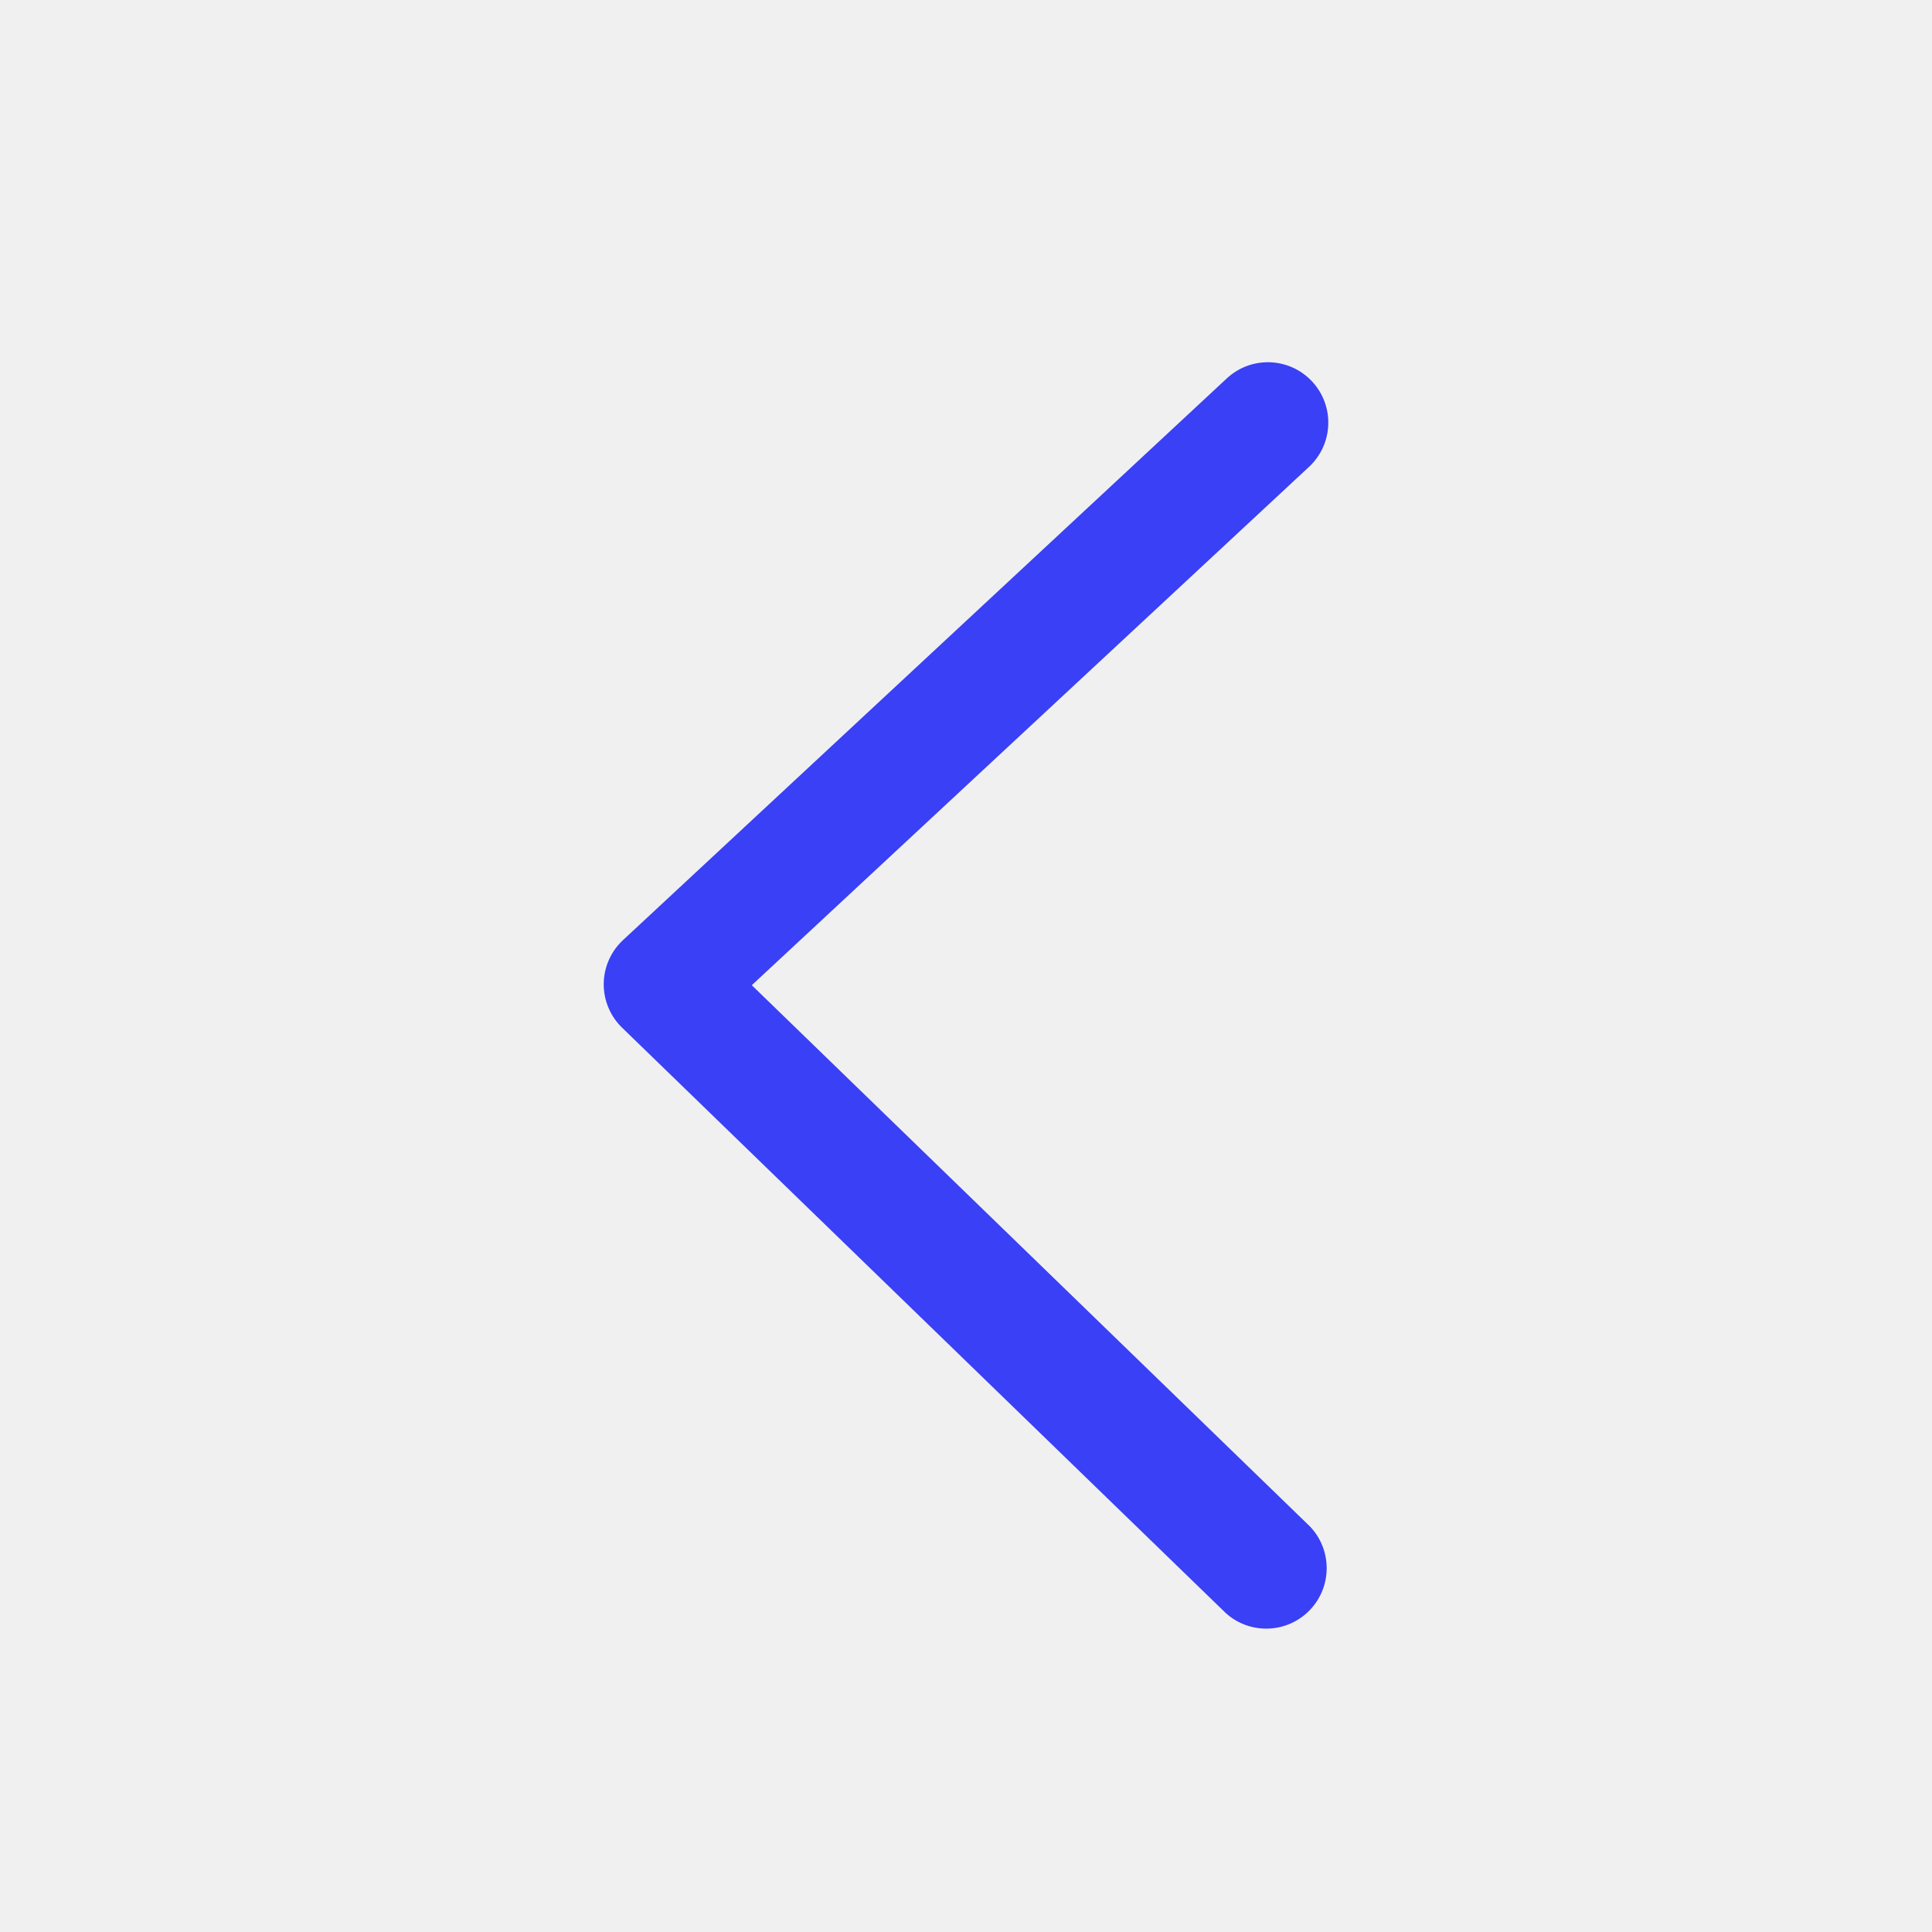
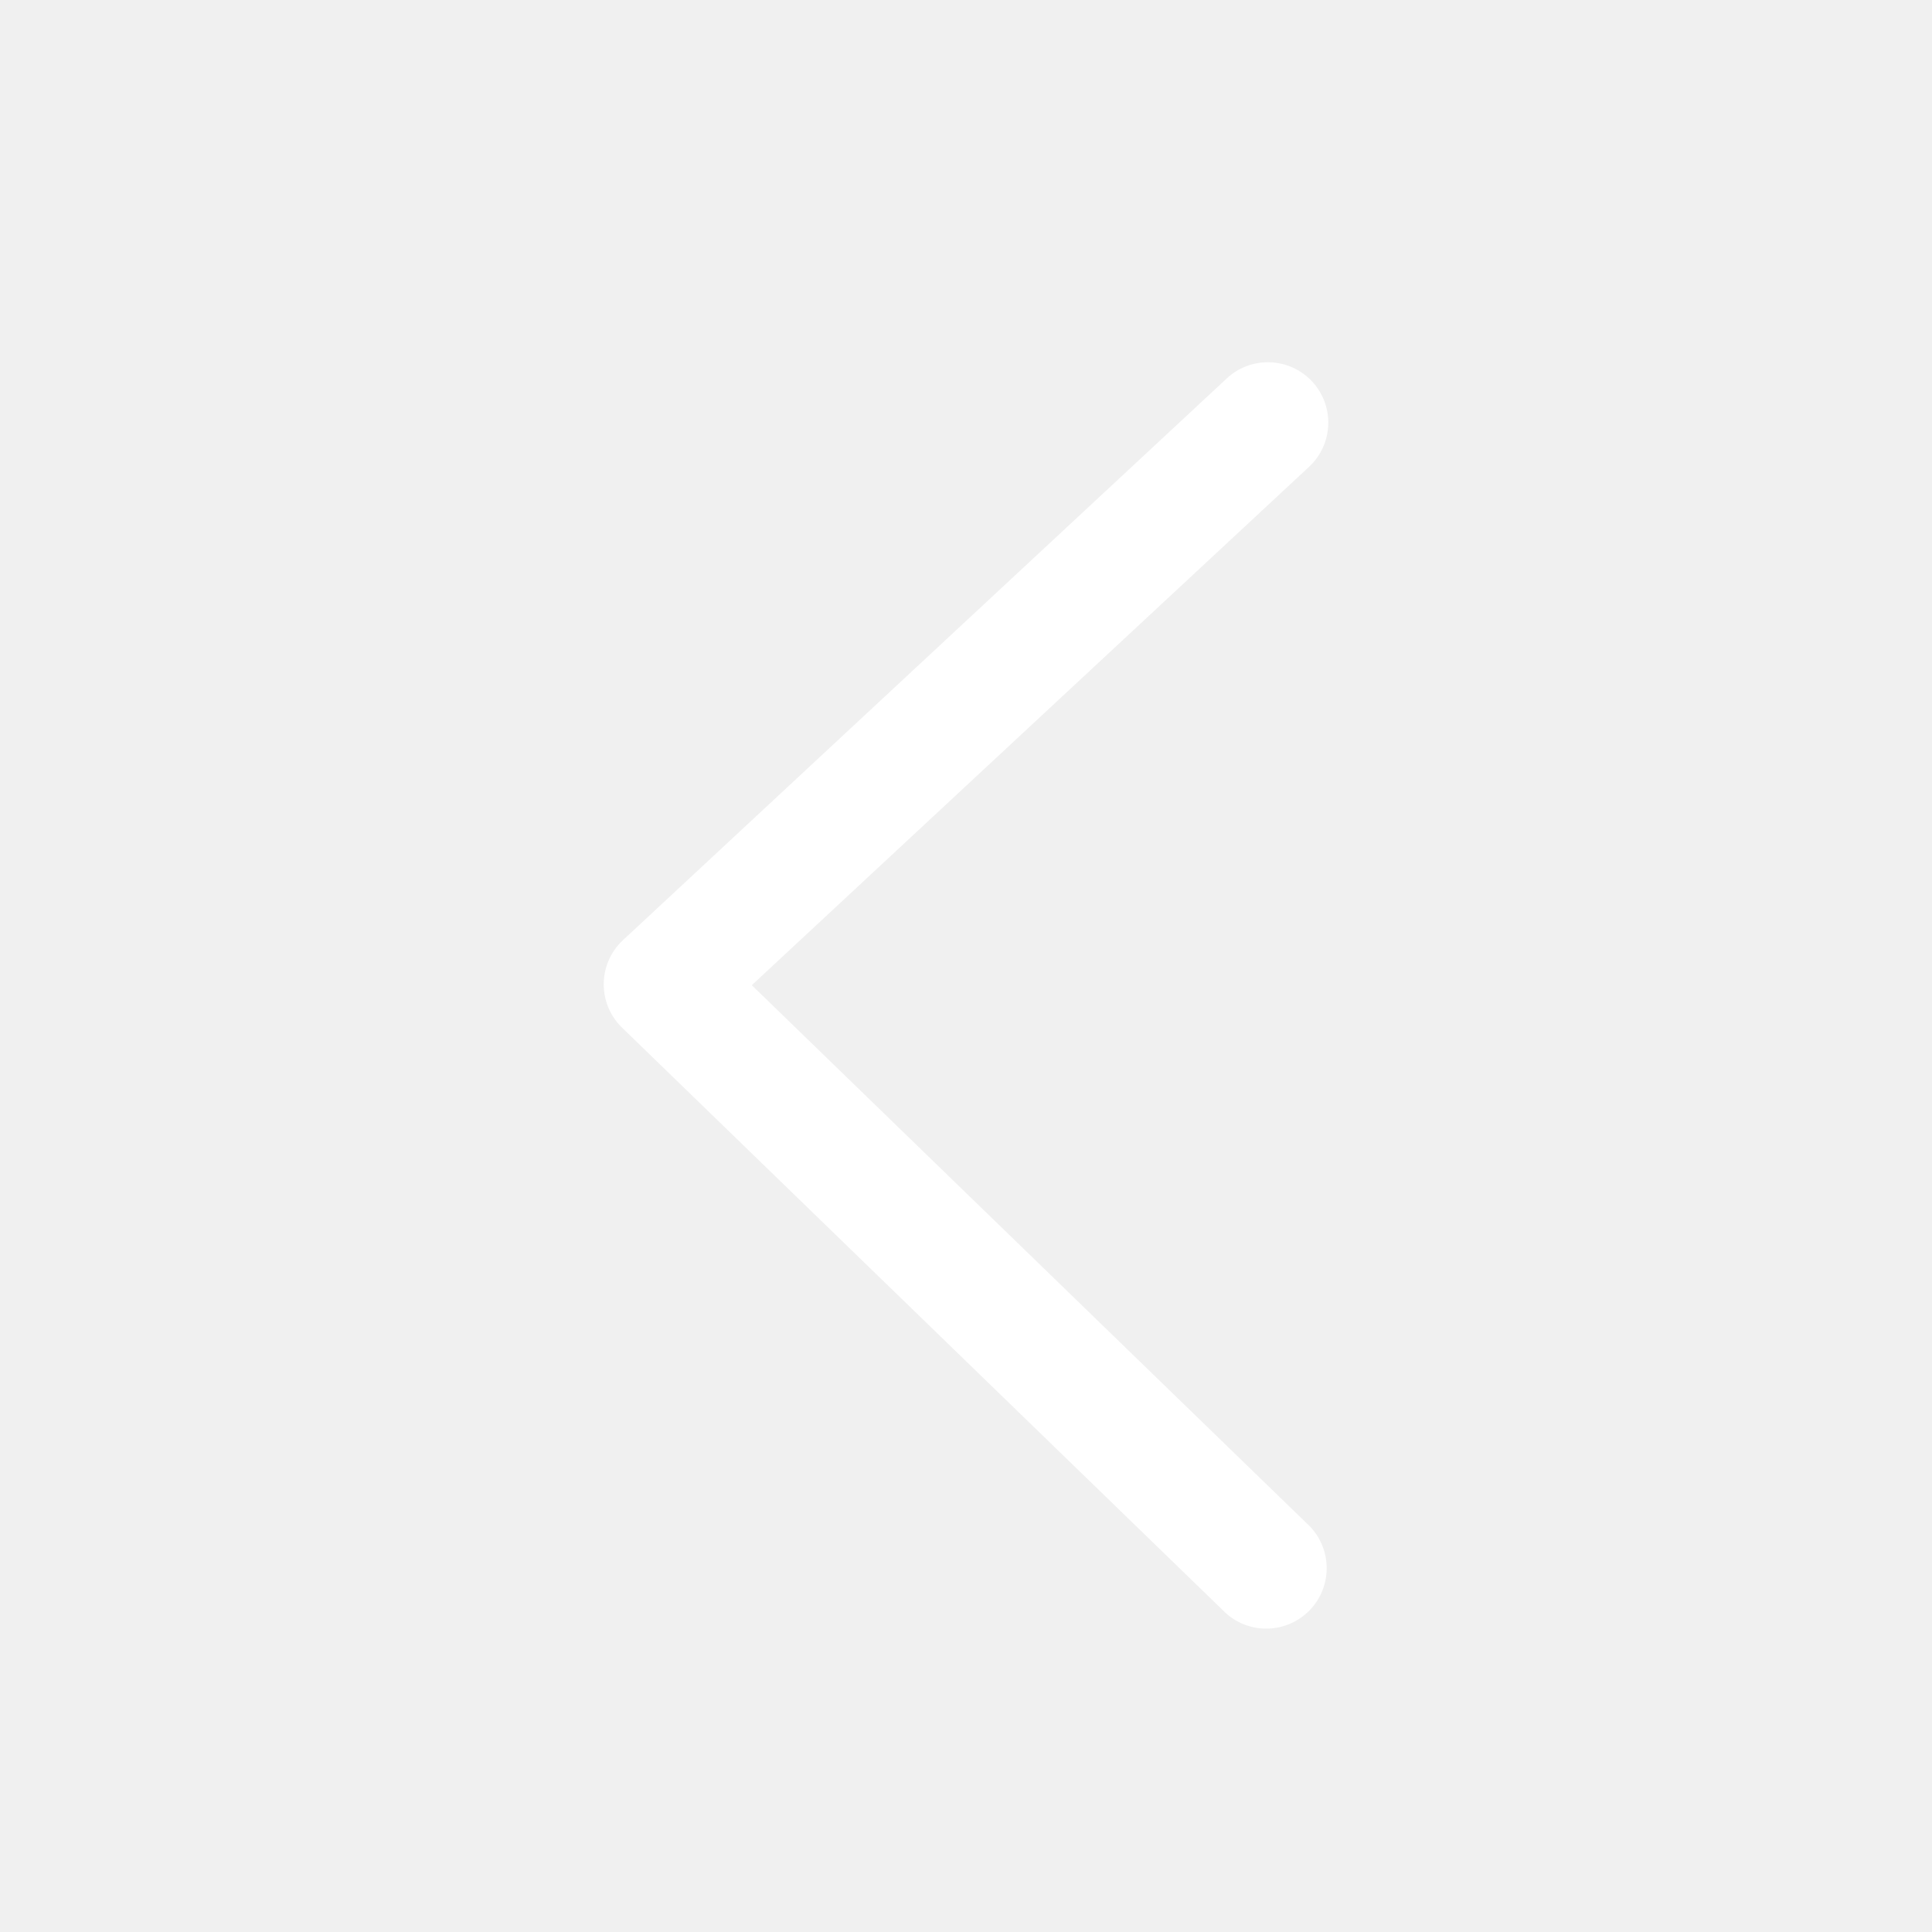
<svg xmlns="http://www.w3.org/2000/svg" t="1504189176941" class="icon" style="" viewBox="0 0 1024 1024" version="1.1" p-id="2258" width="48" height="48">
  <defs>
    <style type="text/css" />
  </defs>
-   <path d="M694.272 809.024l-295.808-286.848 295.36-274.752a32 32 0 0 0-43.616-46.848l-320 297.696a32 32 0 0 0-0.512 46.4l320 310.304a32.032 32.032 0 0 0 44.576-45.952" p-id="2259" fill="#3a40f5" />
+   <path d="M694.272 809.024l-295.808-286.848 295.36-274.752a32 32 0 0 0-43.616-46.848l-320 297.696a32 32 0 0 0-0.512 46.4l320 310.304a32.032 32.032 0 0 0 44.576-45.952" p-id="2259" fill="#ffffff" />
</svg>
